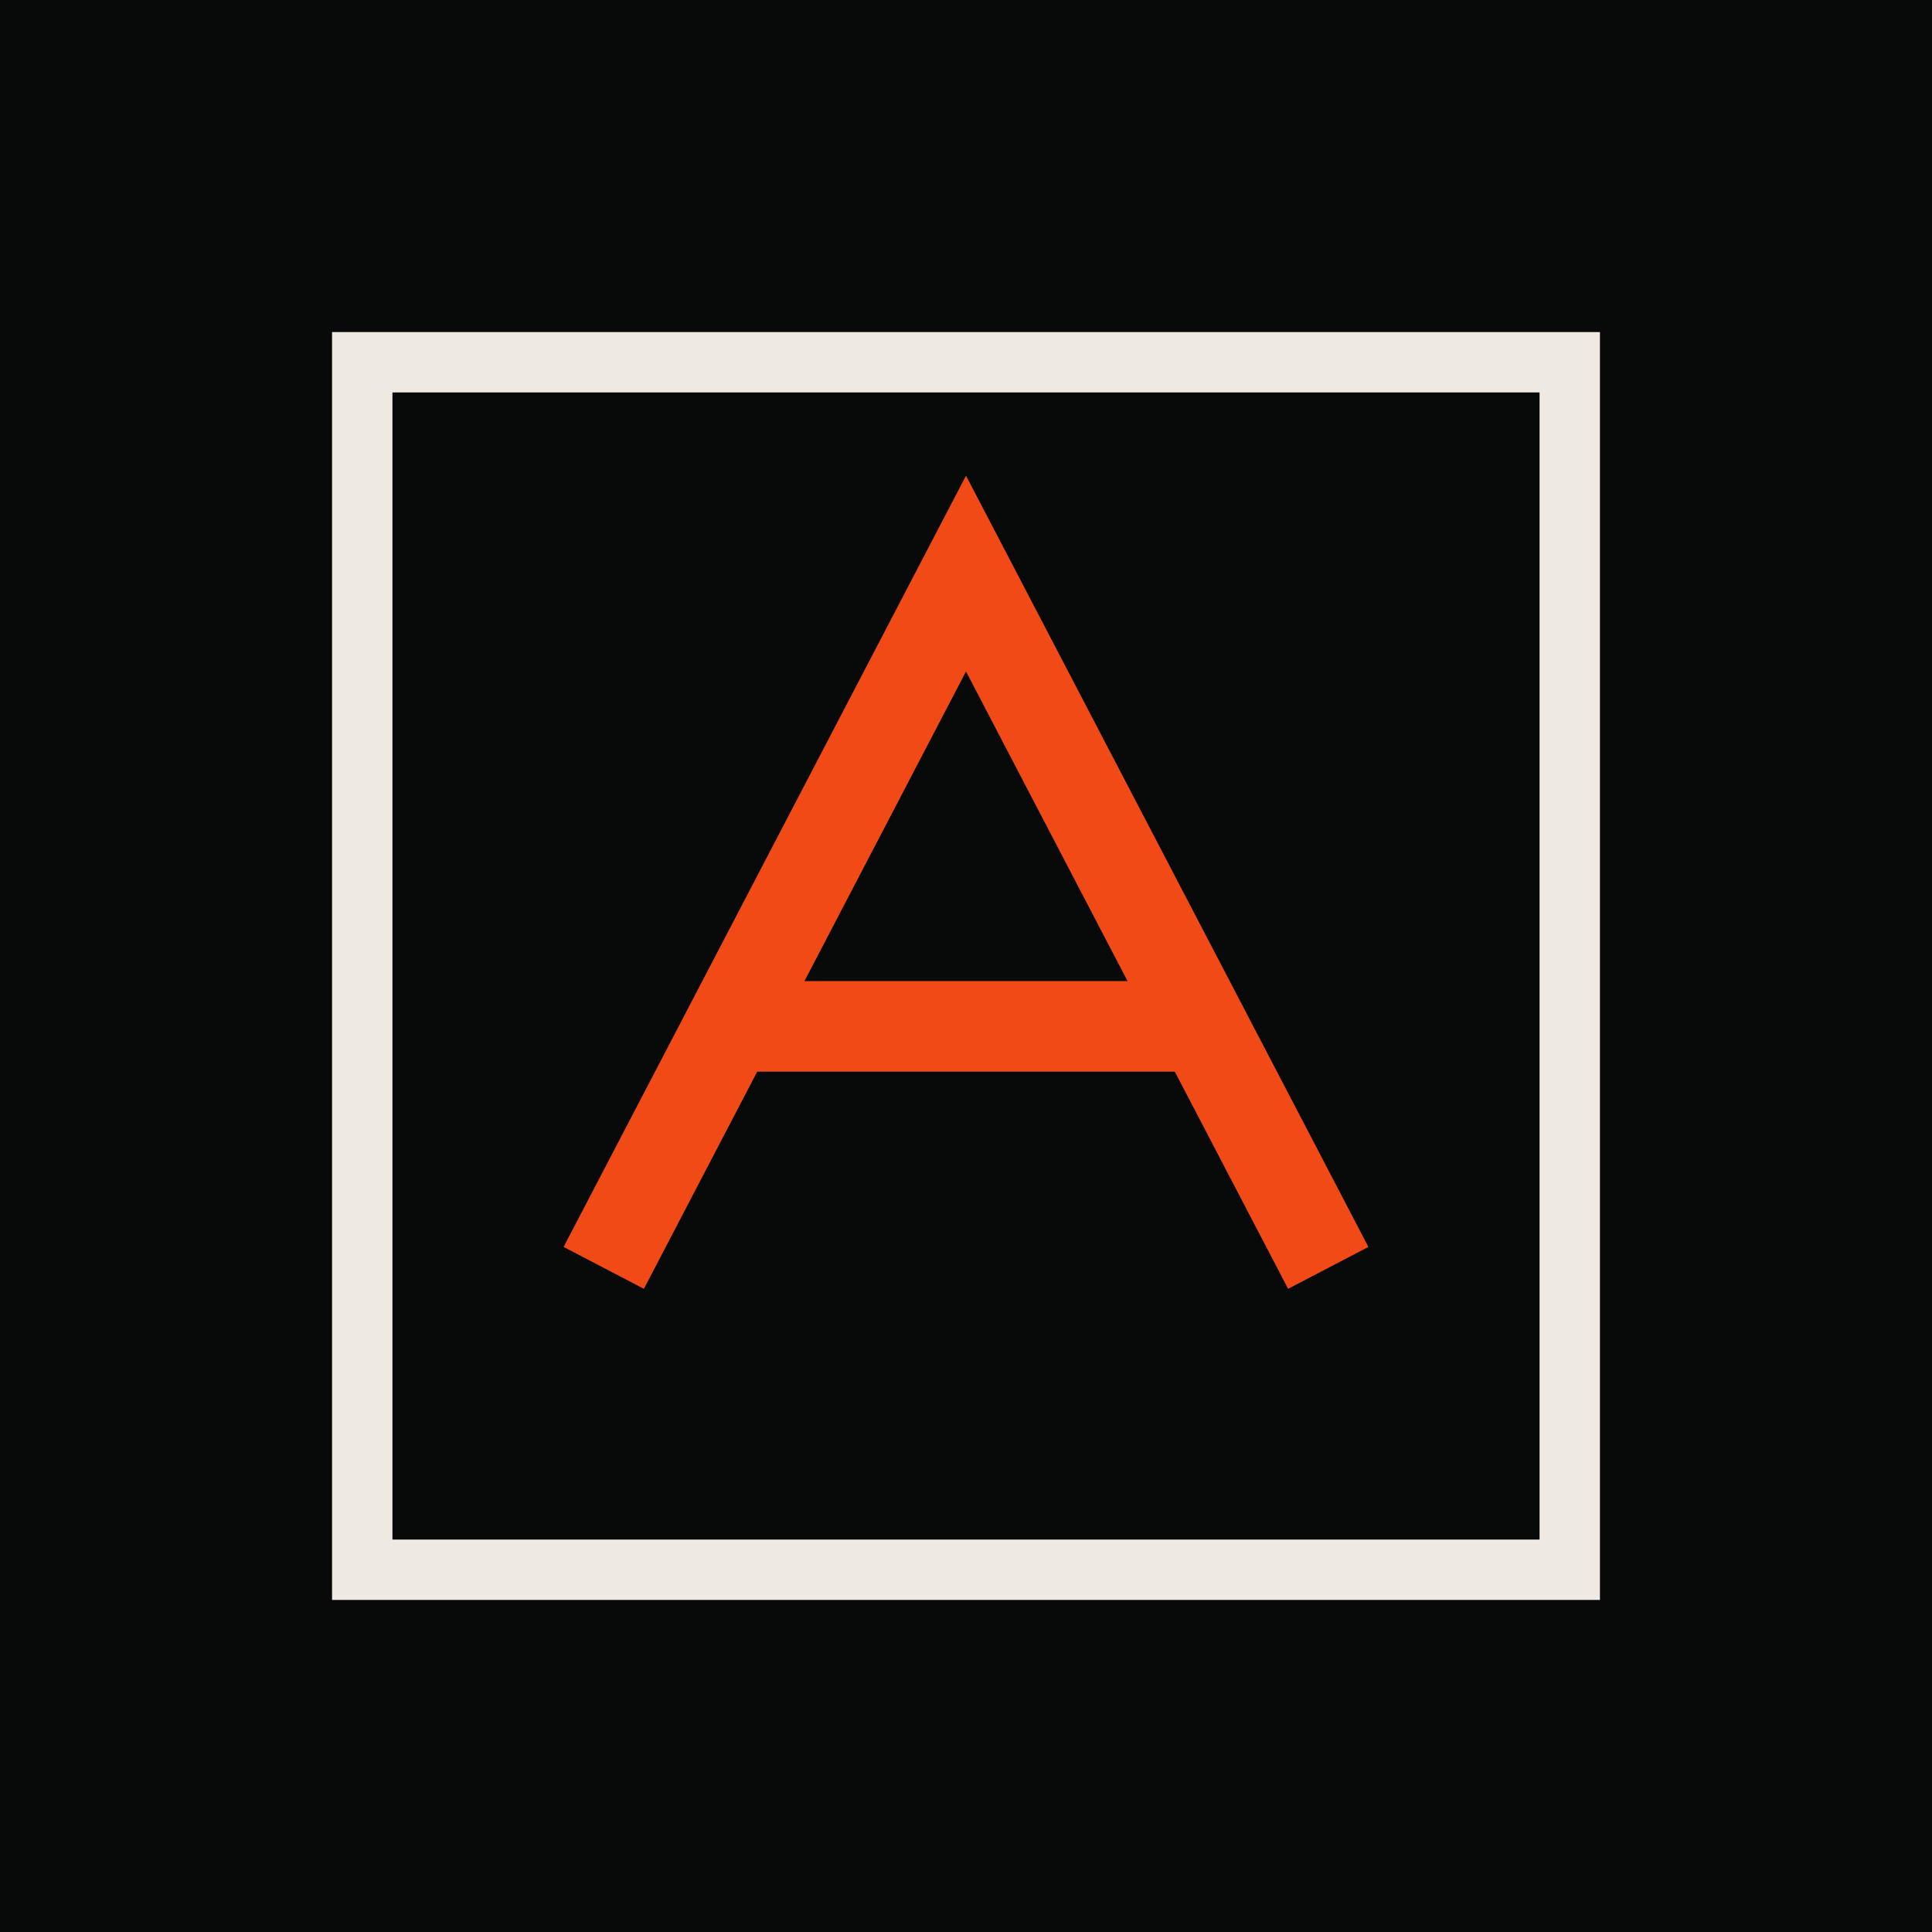
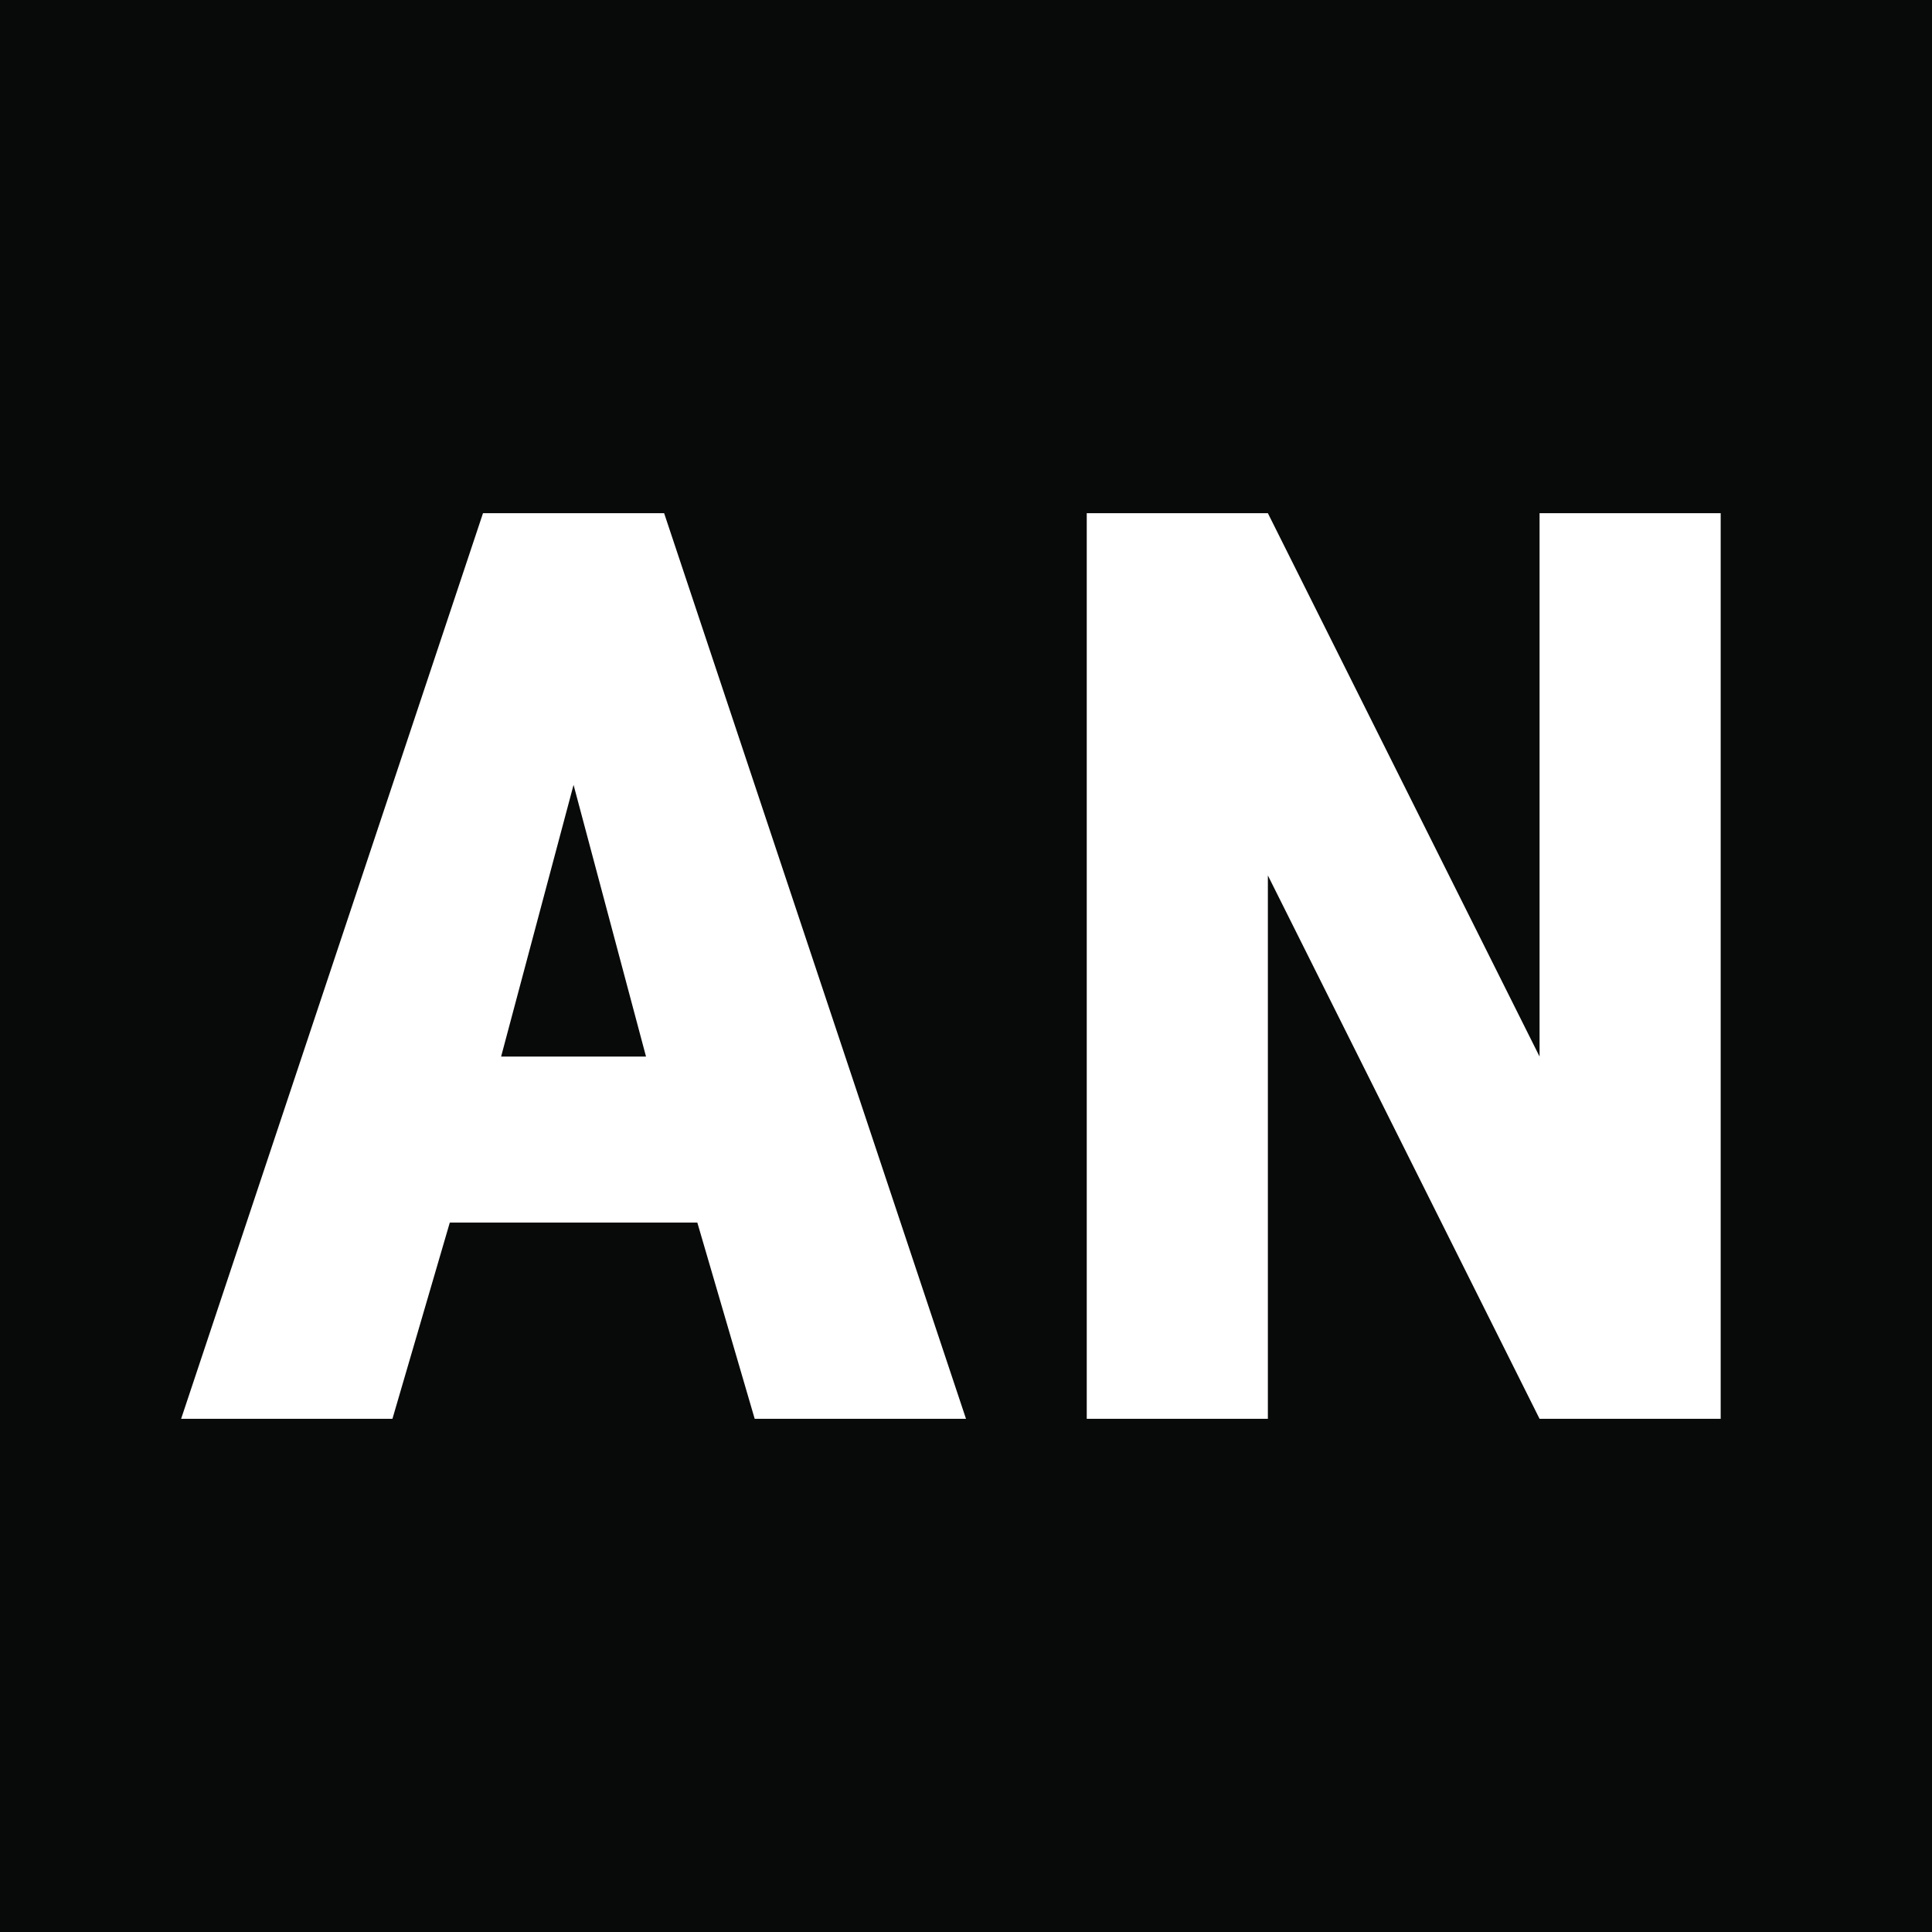
<svg xmlns="http://www.w3.org/2000/svg" viewBox="0 0 64 64">
  <rect width="64" height="64" fill="#080909" />
-   <path d="M12 12h40v40H12z" fill="none" stroke="#eeeae2" stroke-width="2" />
-   <path d="M20 42 32 19l12 23M24 34h16" fill="none" stroke="#f24a16" stroke-width="3" />
+   <path fill="#fff" fill-rule="evenodd" d="M6 47 16 17h6l10 30h-7l-1.9-6.5H14.9L13 47Zm10.6-12h4.8L19 26Z" />
+   <path fill="#fff" d="M36 47V17h6l9 18V17h6v30h-6L42 29v18Z" />
</svg>
